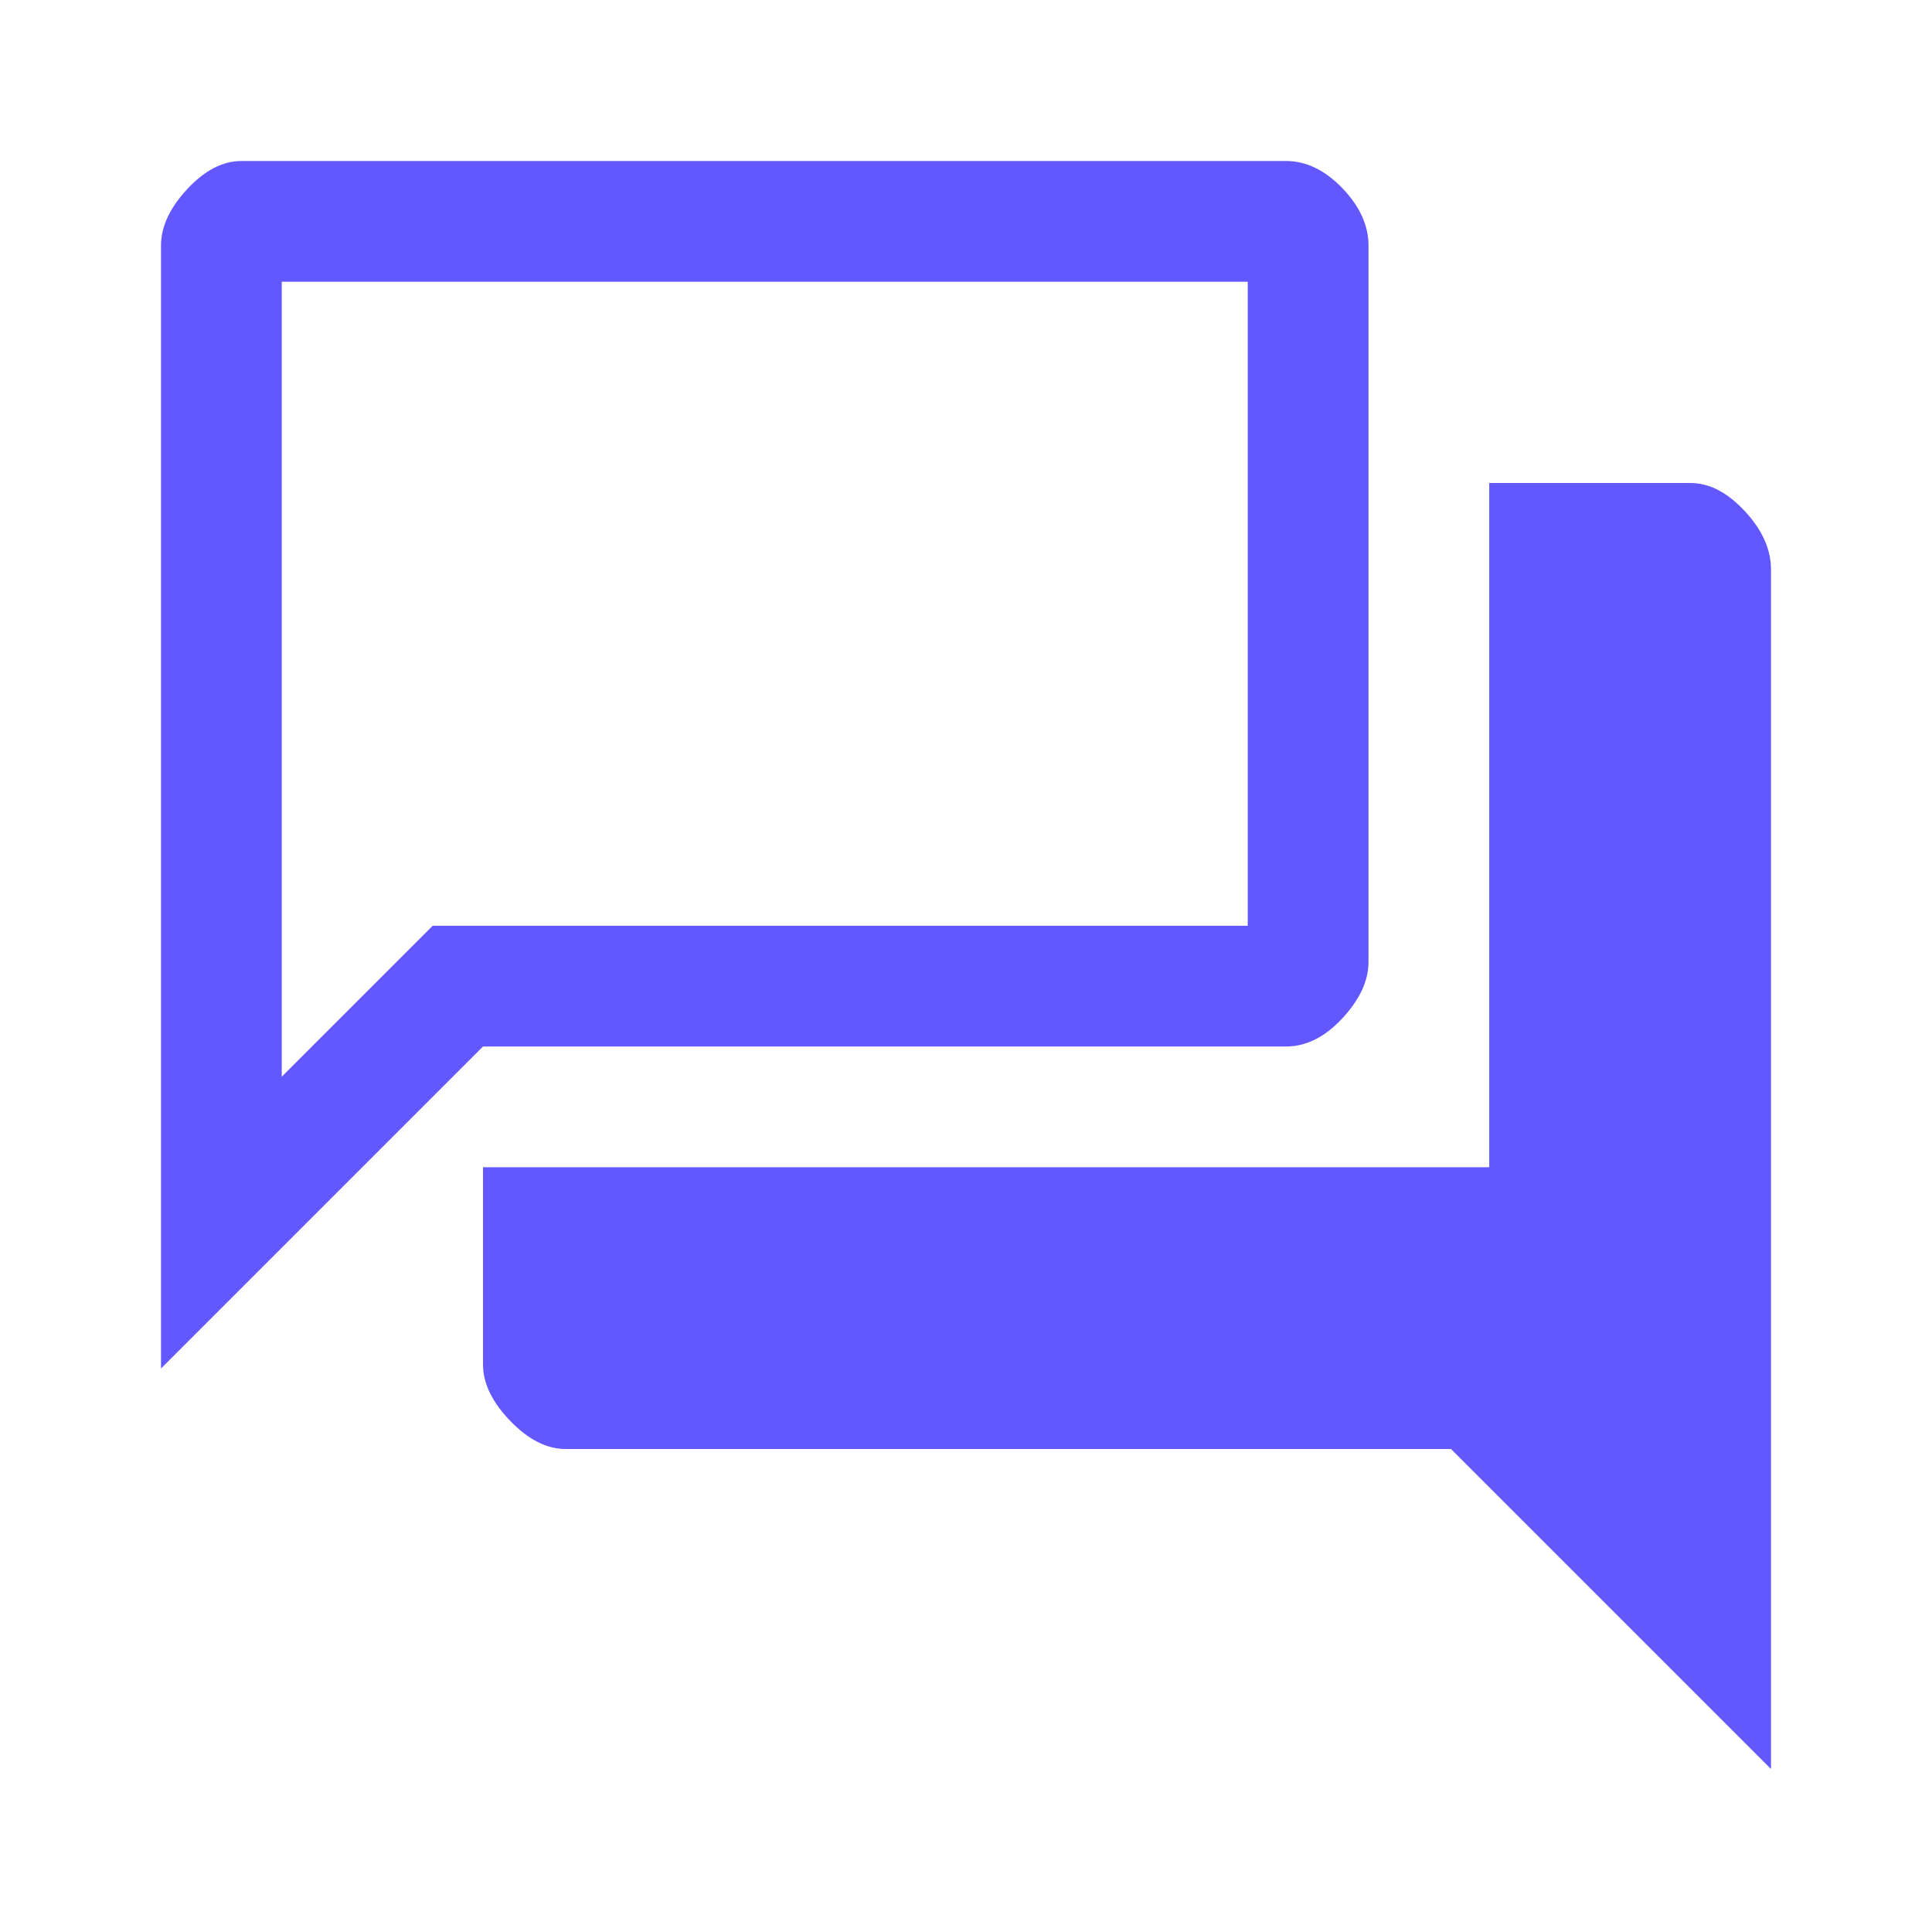
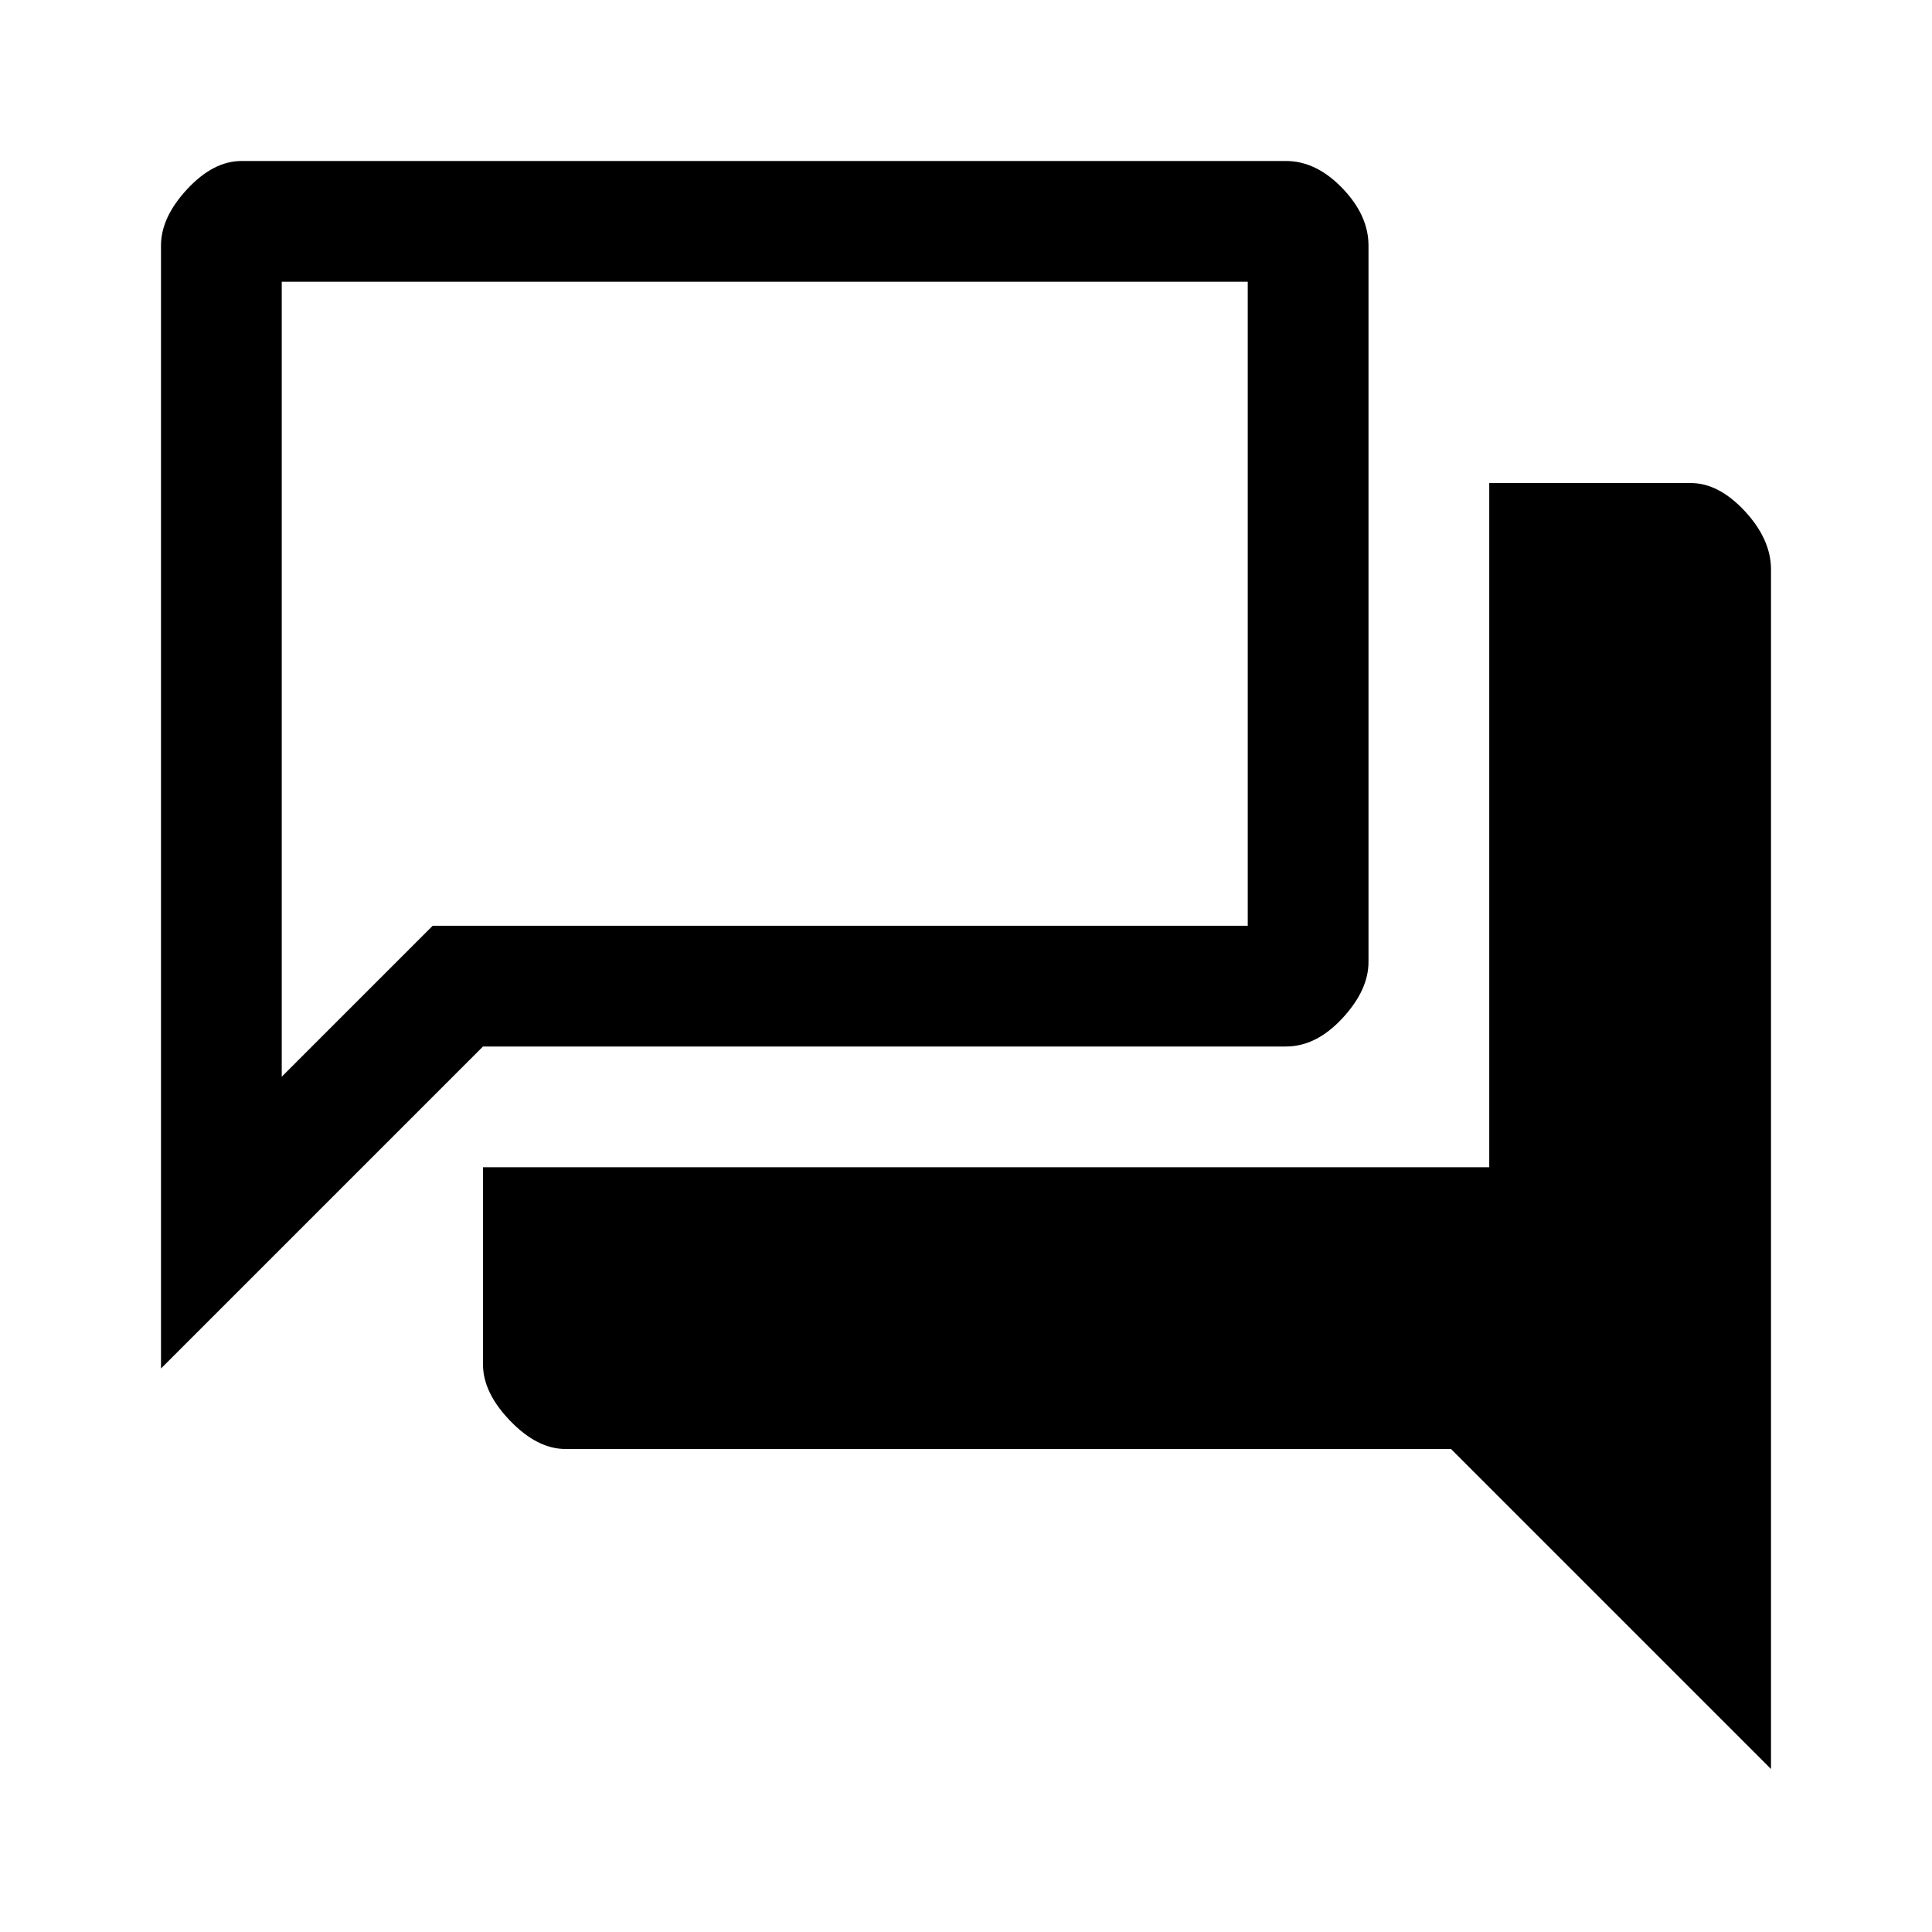
<svg xmlns="http://www.w3.org/2000/svg" height="48" viewBox="0 96 960 960" width="48">
-   <path fill="#6358FF" d="M80 776V218q0-14 13-28t27-14h519q15 0 28 13.5t13 28.5v356q0 14-13 28t-28 14H240L80 776Zm201 40q-14 0-27.5-14T240 774v-98h500V336h100q14 0 27 14t13 29v596L721 816H281Zm339-580H140v395l75-75h405V236Zm-480 0v395-395Z" />
+   <path fill="#000000" d="M80 776V218q0-14 13-28t27-14h519q15 0 28 13.5t13 28.5v356q0 14-13 28t-28 14H240L80 776Zm201 40q-14 0-27.5-14T240 774v-98h500V336h100q14 0 27 14t13 29v596L721 816H281Zm339-580H140v395l75-75h405V236Zm-480 0v395-395Z" />
</svg>
